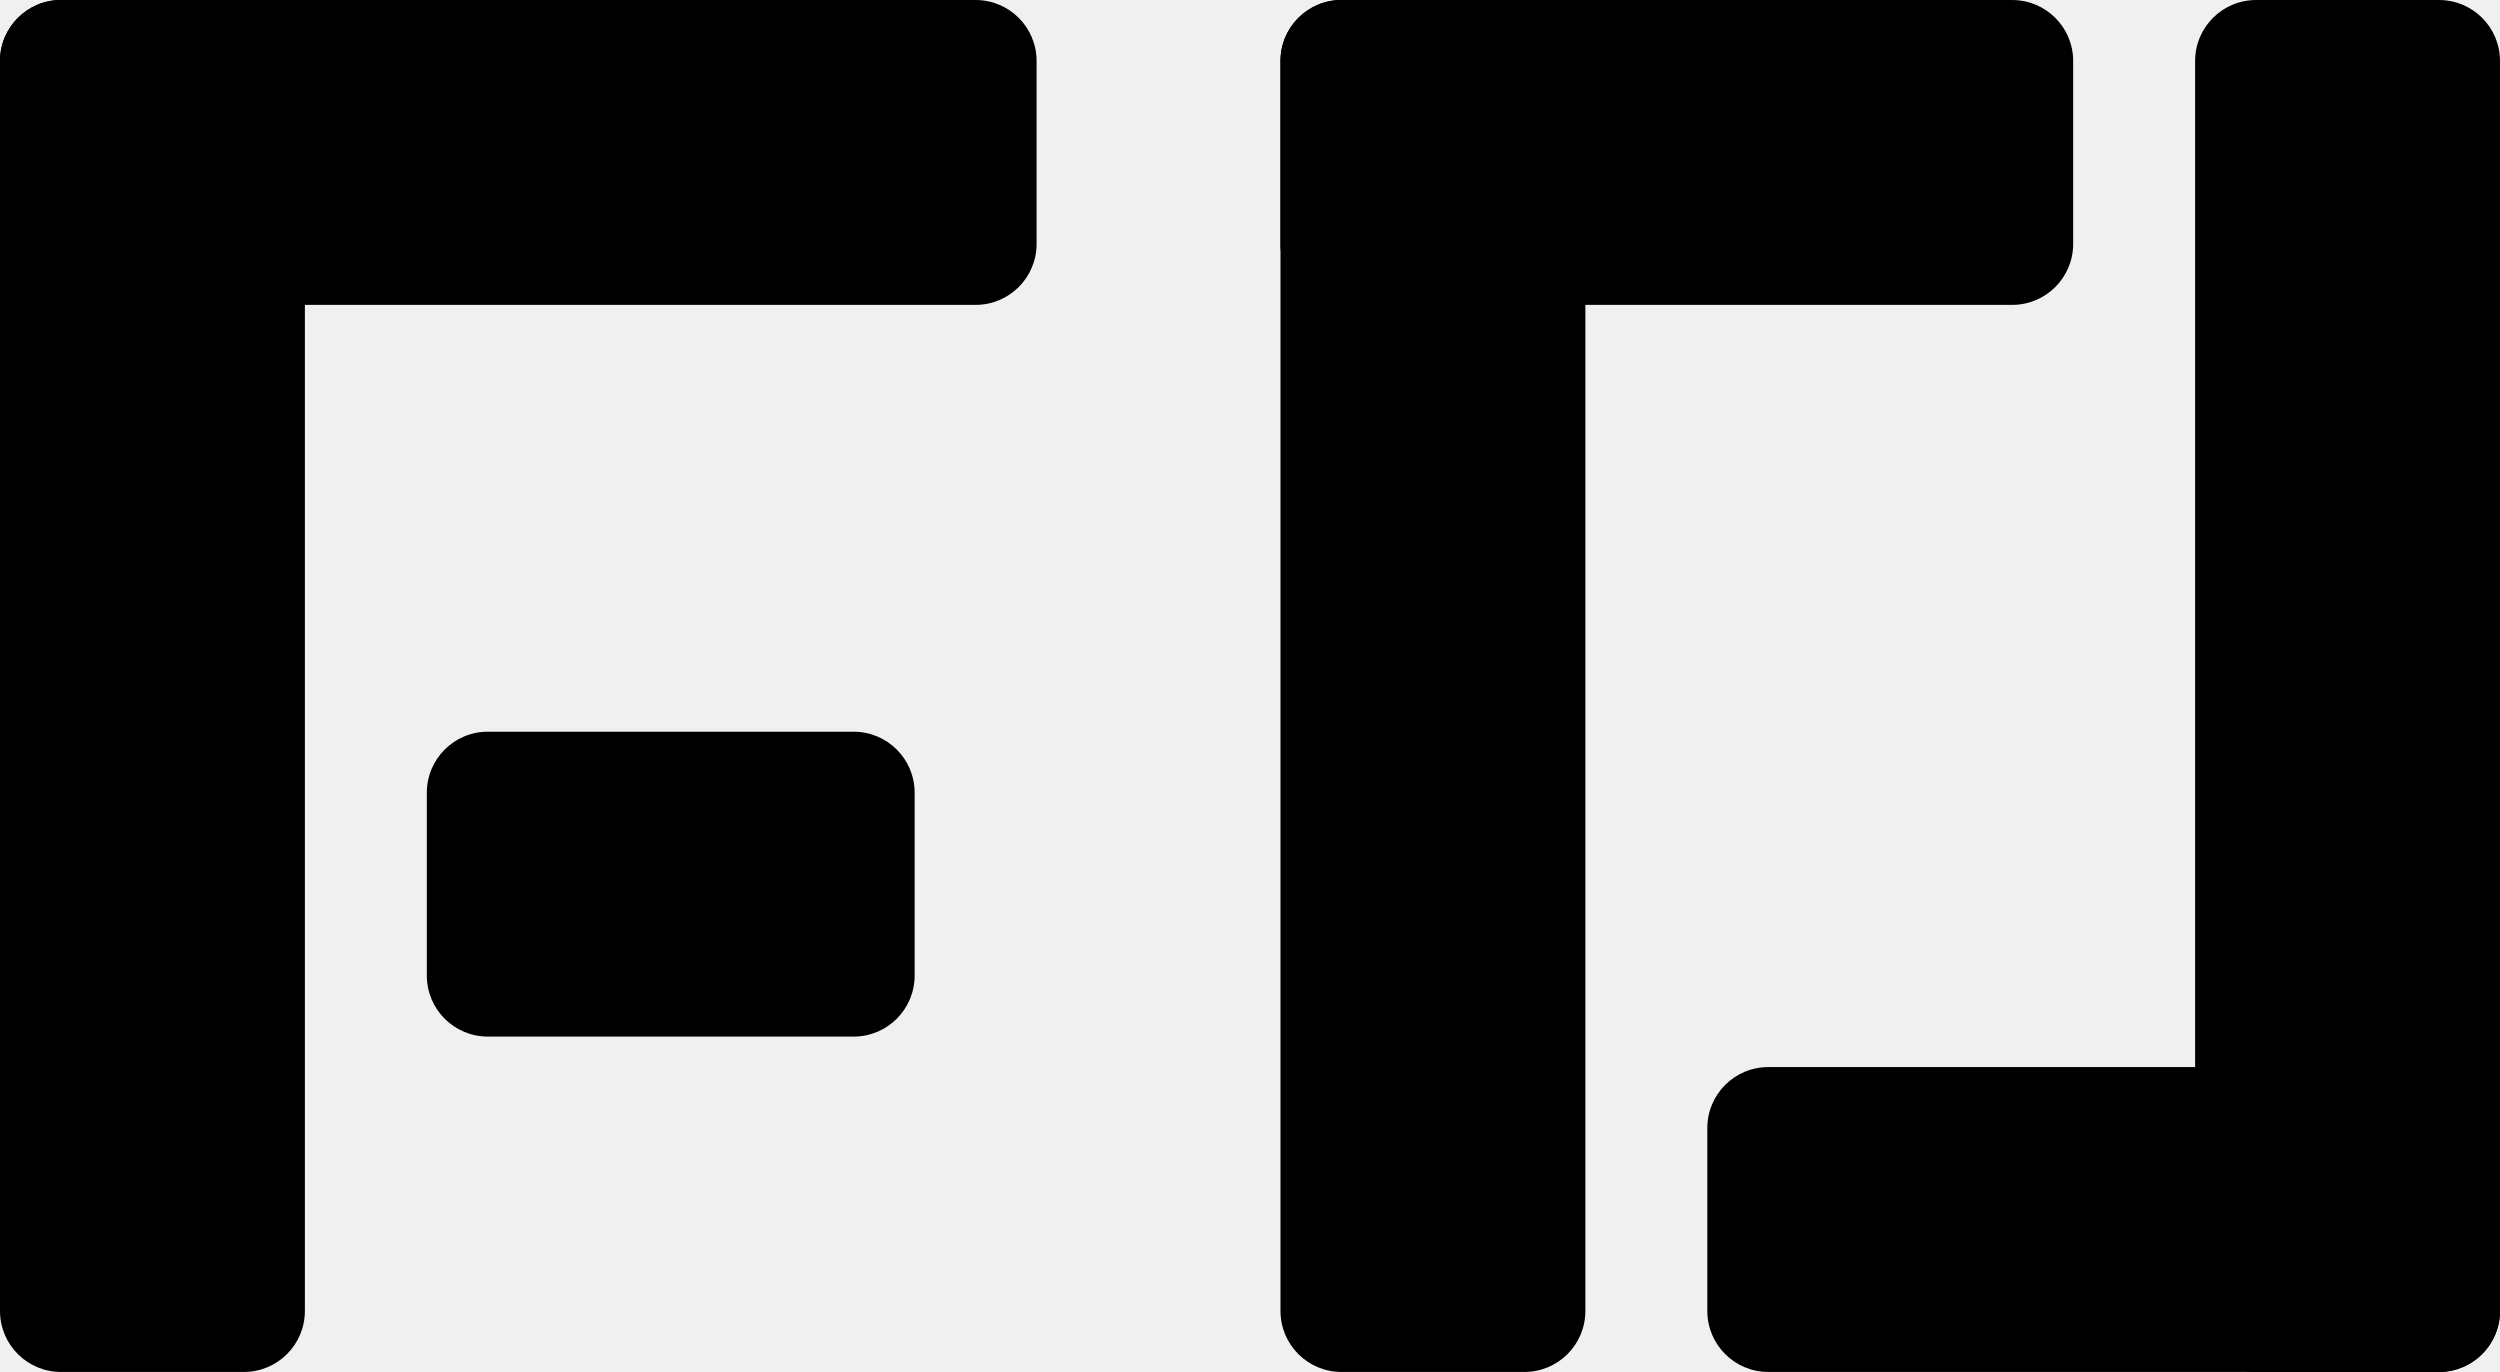
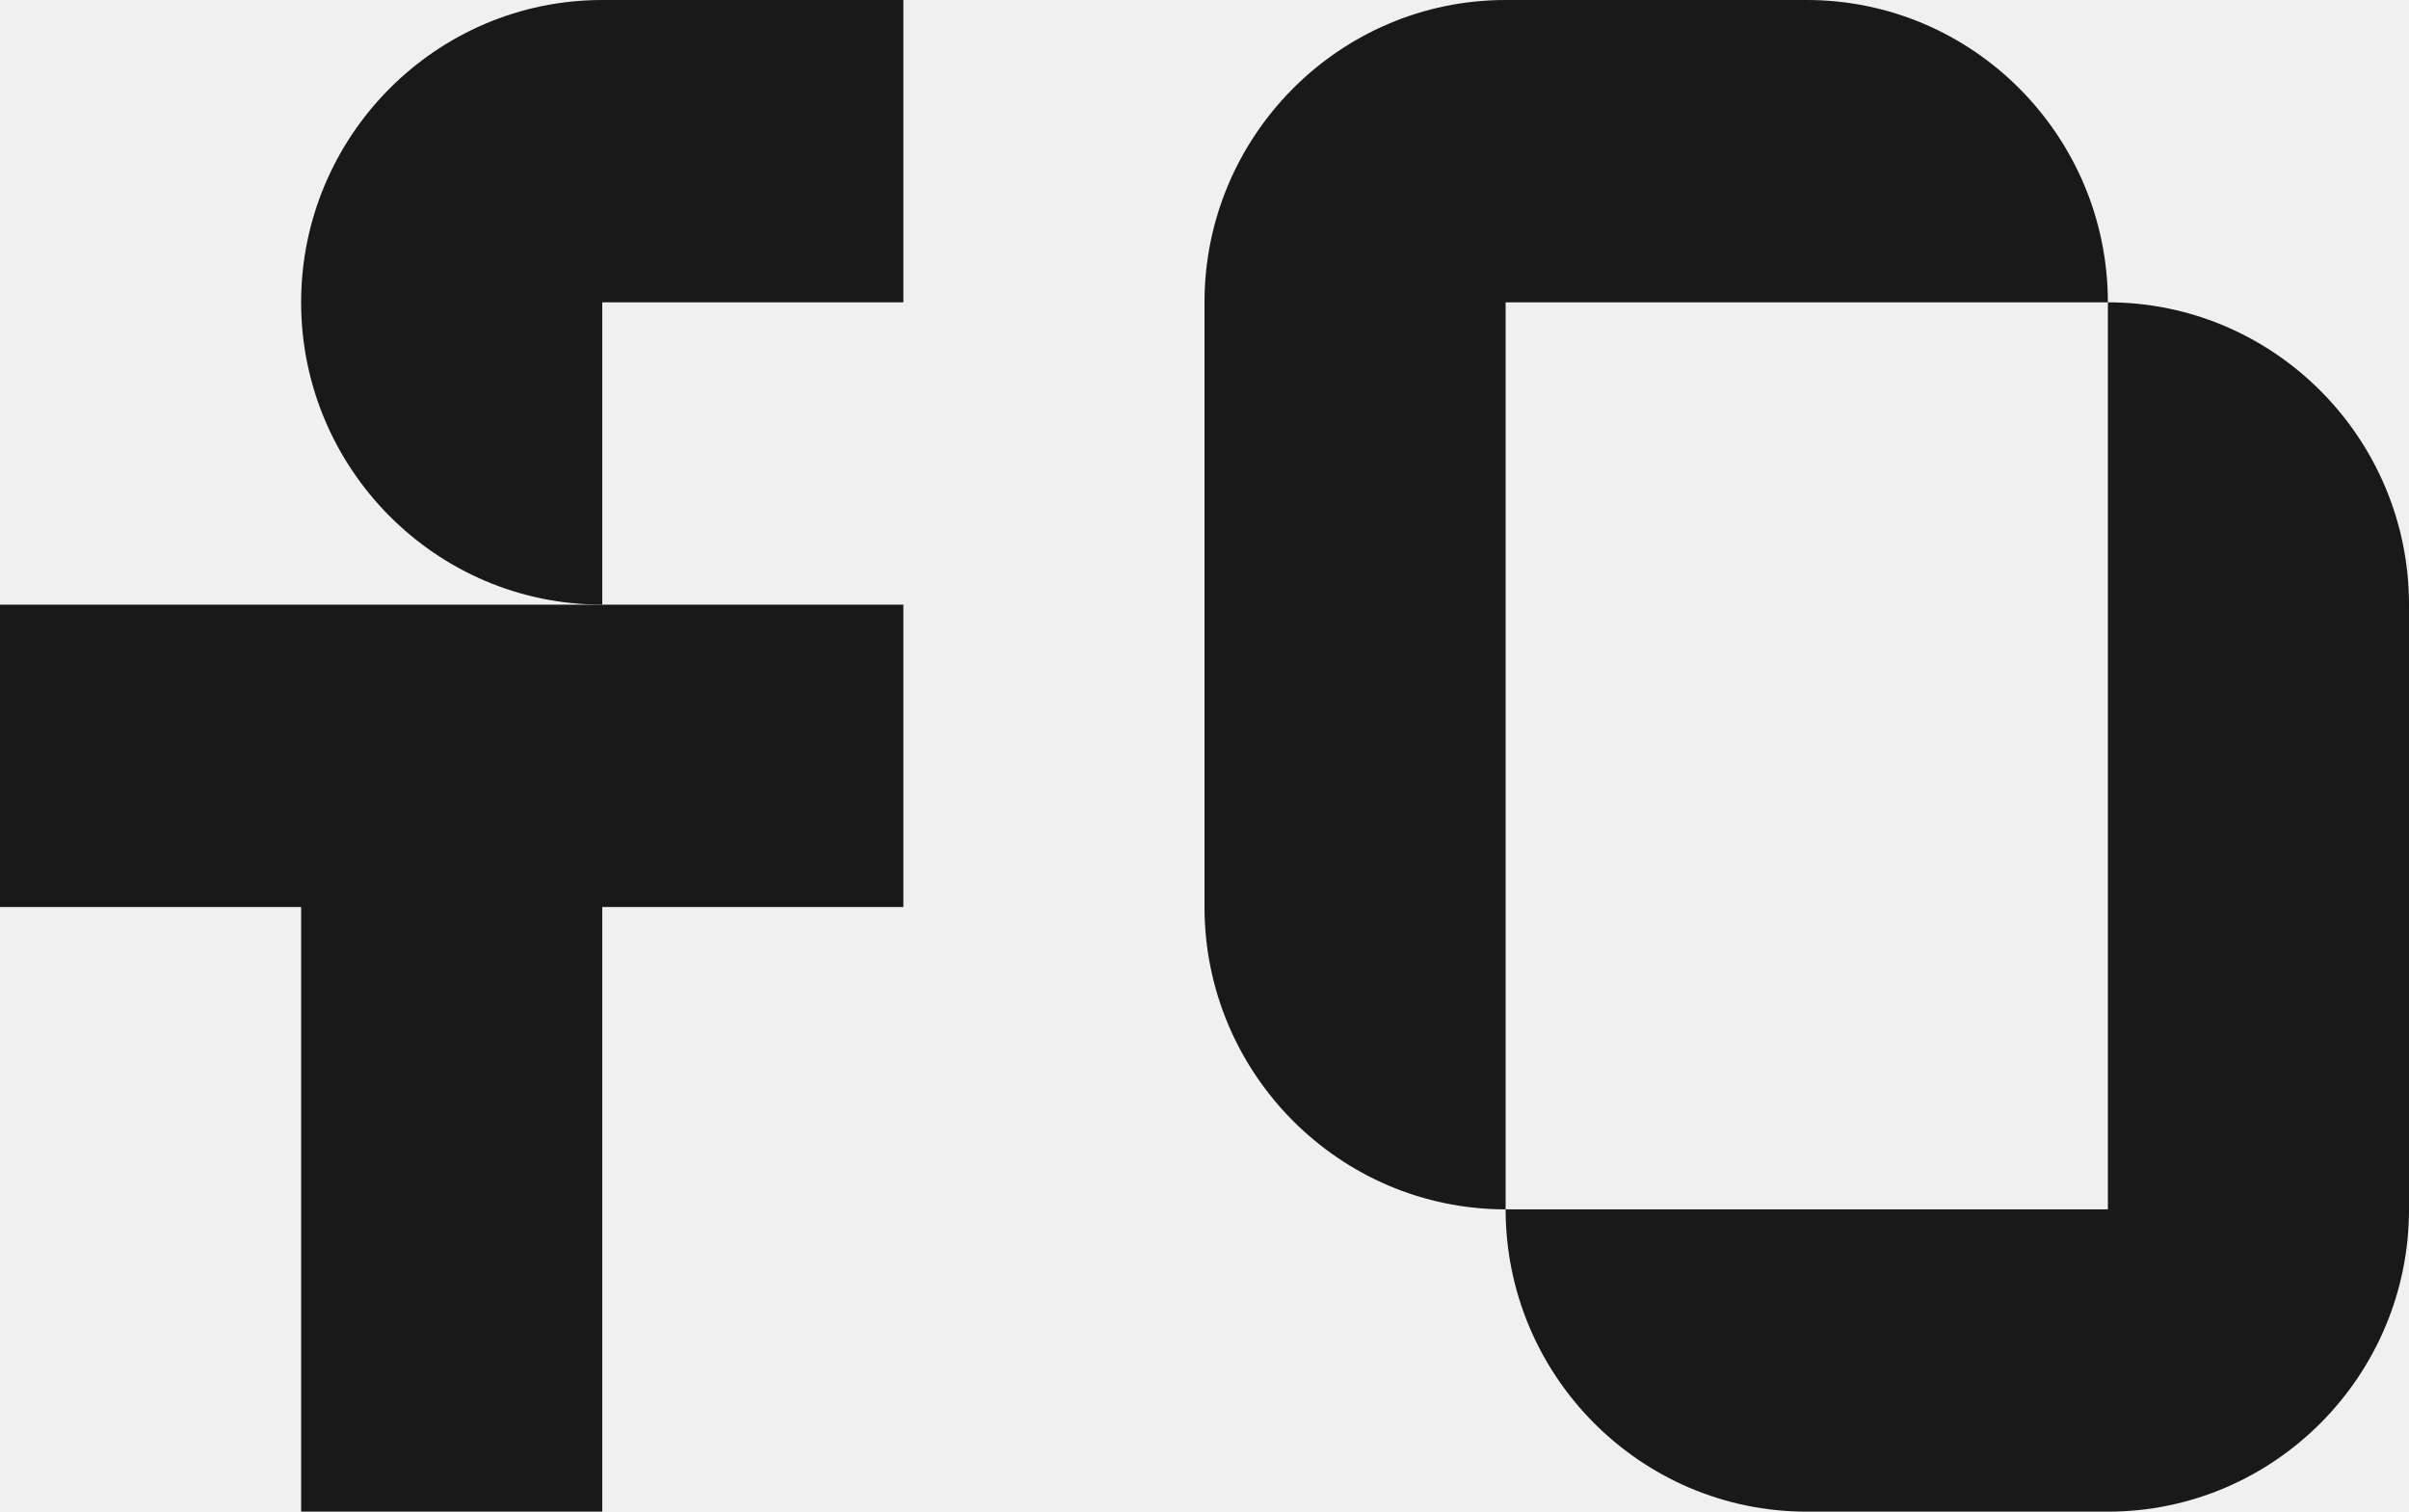
- <svg xmlns="http://www.w3.org/2000/svg" width="328" height="180" viewBox="0 0 328 180" fill="none">
-   <rect width="136" height="40" rx="8" fill="black" />
-   <rect y="180" width="180" height="40" rx="8" transform="rotate(-90 0 180)" fill="black" />
-   <rect x="328" y="180" width="104" height="40" rx="8" transform="rotate(-180 328 180)" fill="black" />
-   <rect x="328" width="180" height="40" rx="8" transform="rotate(90 328 0)" fill="black" />
-   <rect x="168" width="104" height="40" rx="8" fill="black" />
-   <rect x="168" y="180" width="180" height="40" rx="8" transform="rotate(-90 168 180)" fill="black" />
-   <rect x="56" y="96" width="64" height="40" rx="8" fill="black" />
+ <svg xmlns="http://www.w3.org/2000/svg" width="51" height="32" viewBox="0 0 51 32" fill="none">
+   <g clip-path="url(#clip0_33_106)">
+     <path d="M19.125 19.2H12.75V32H6.375V19.2H0V12.8H19.125V19.2Z" fill="#191919" />
+     <path d="M44.625 6.4C48.146 6.4 51 9.279 51 12.8V25.601C51 29.121 48.146 32 44.625 32H38.25C34.729 32 31.875 29.121 31.875 25.601H44.625V6.4Z" fill="#191919" />
+     <path d="M38.25 0C41.771 0 44.625 2.88 44.625 6.4H31.875V25.601C28.354 25.601 25.5 22.721 25.5 19.2V6.4C25.5 2.88 28.354 0 31.875 0H38.25Z" fill="#191919" />
+     <path d="M19.125 6.4H12.75V12.8C9.229 12.8 6.375 9.921 6.375 6.4C6.375 2.88 9.229 0 12.75 0H19.125V6.4Z" fill="#191919" />
+   </g>
+   <defs>
+     <clipPath id="clip0_33_106">
+       <rect width="51" height="32" fill="white" />
+     </clipPath>
+   </defs>
</svg>
